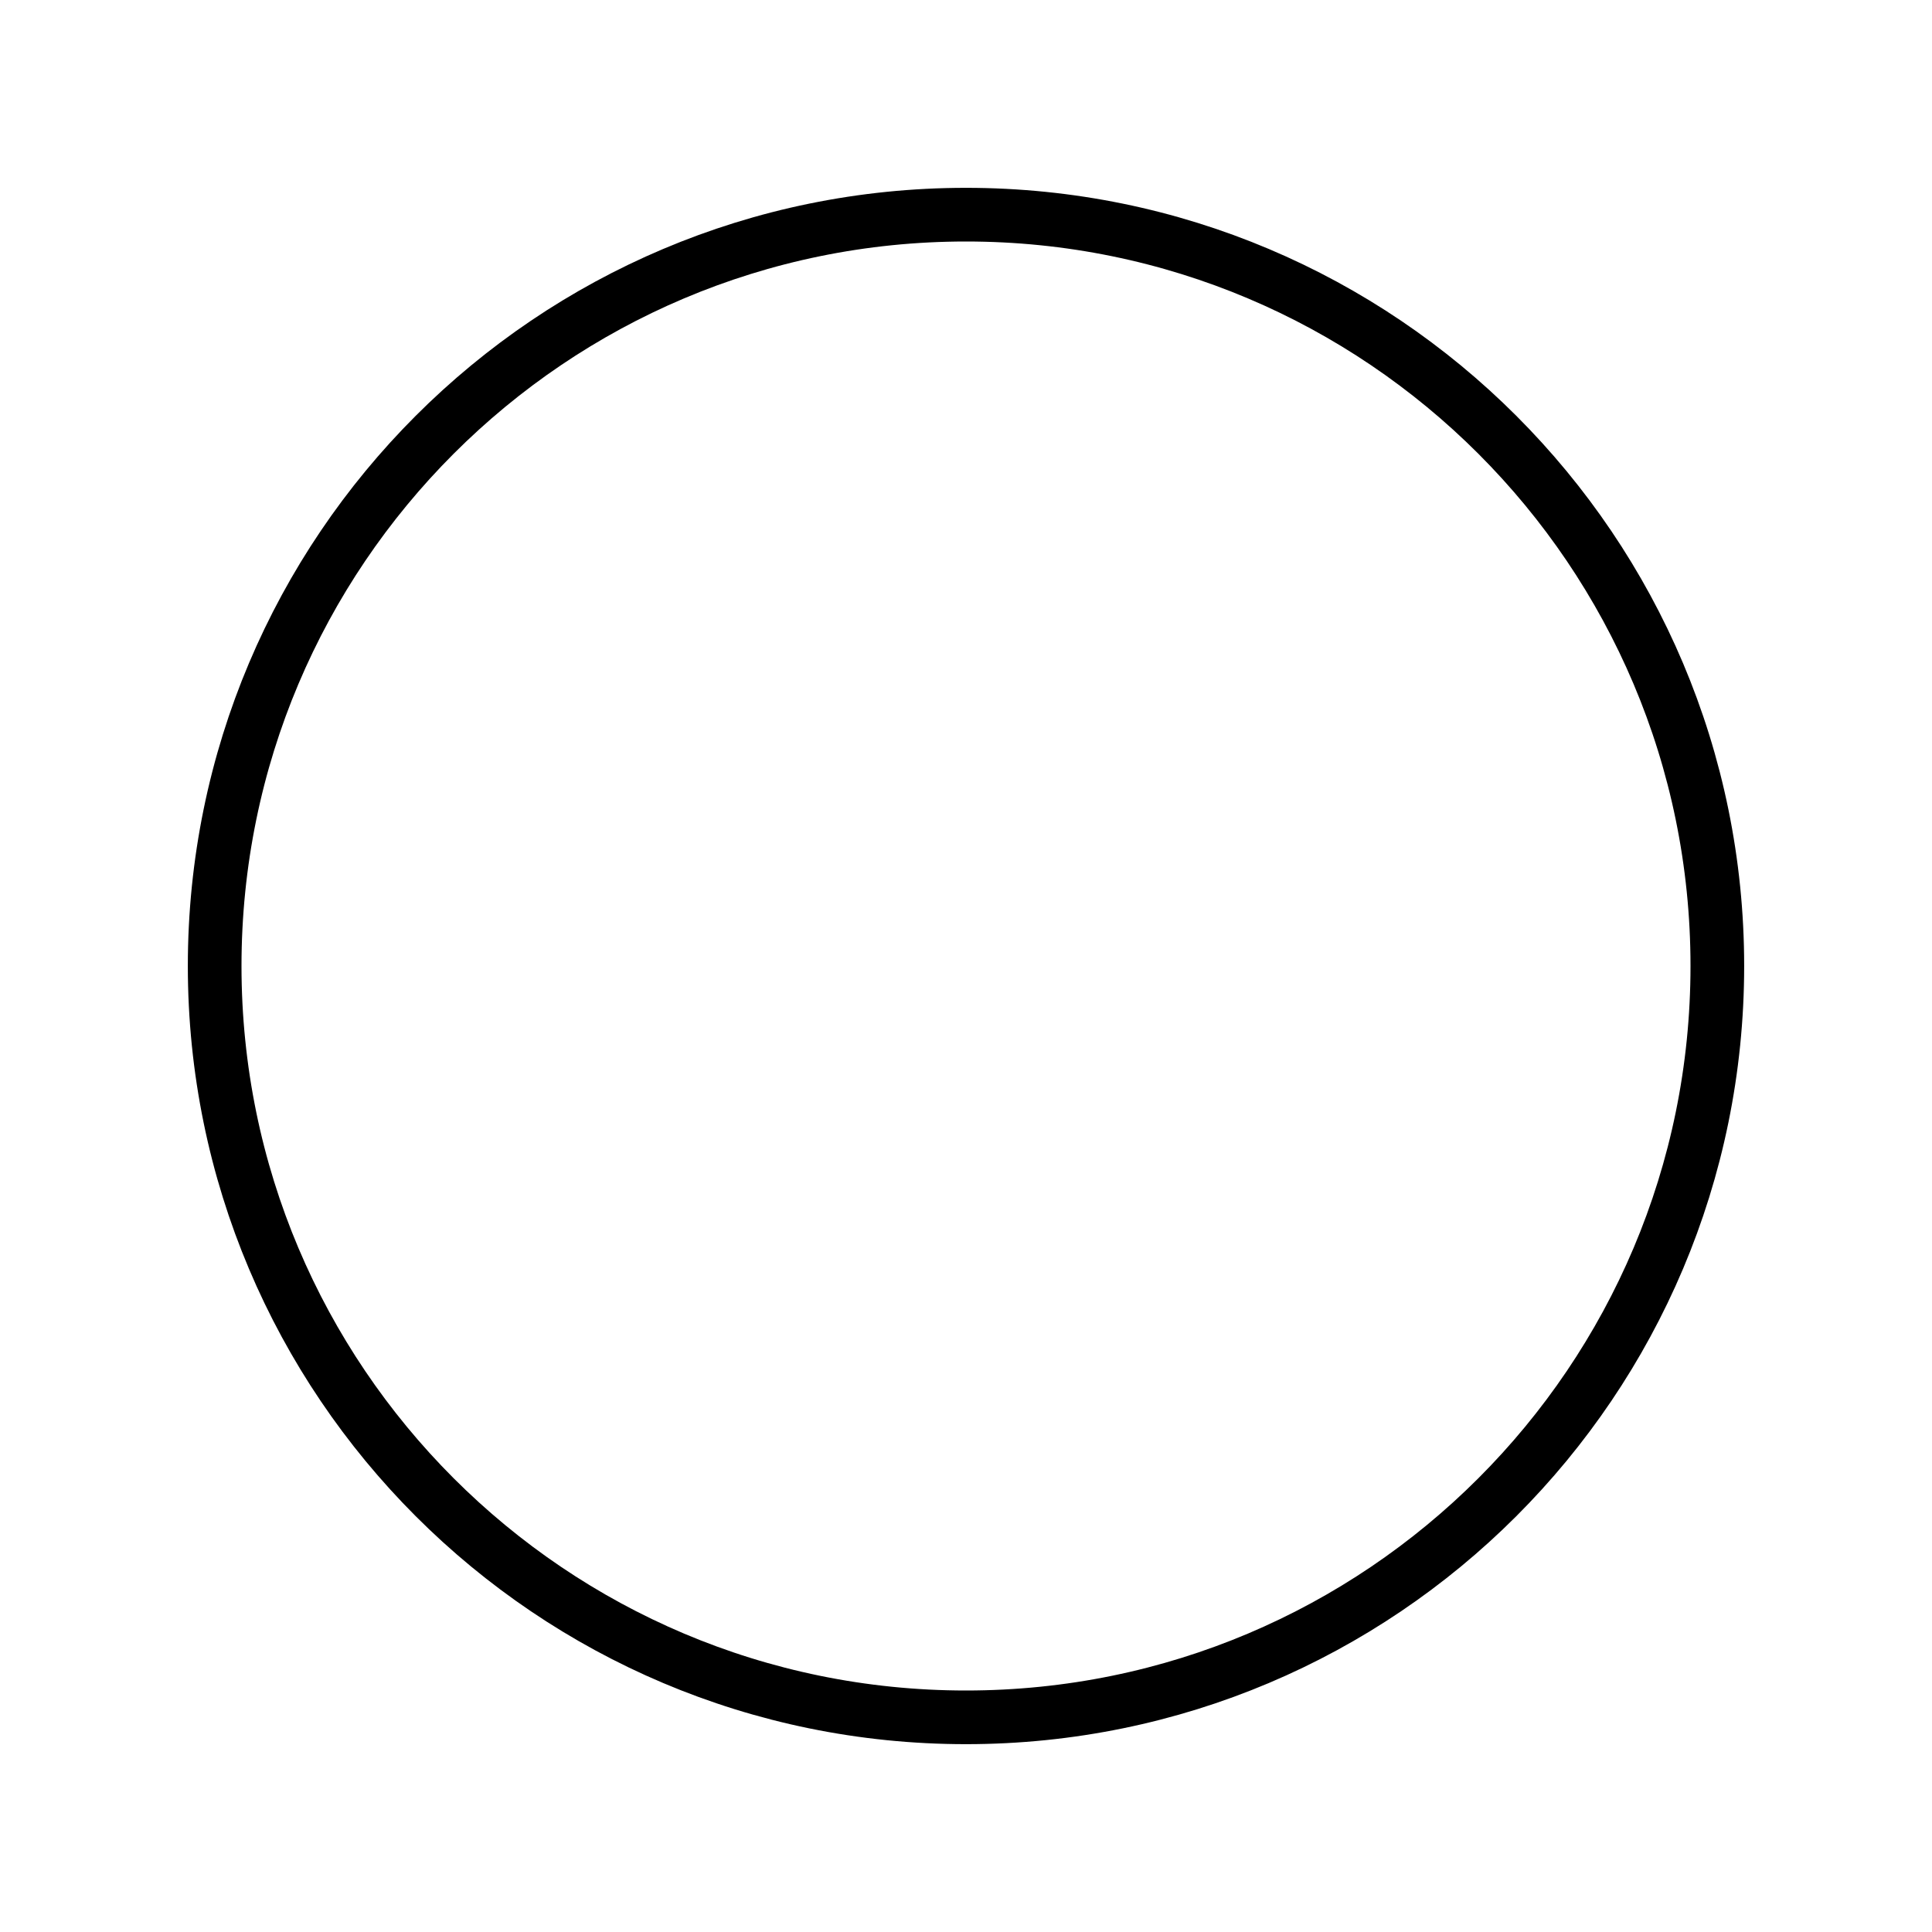
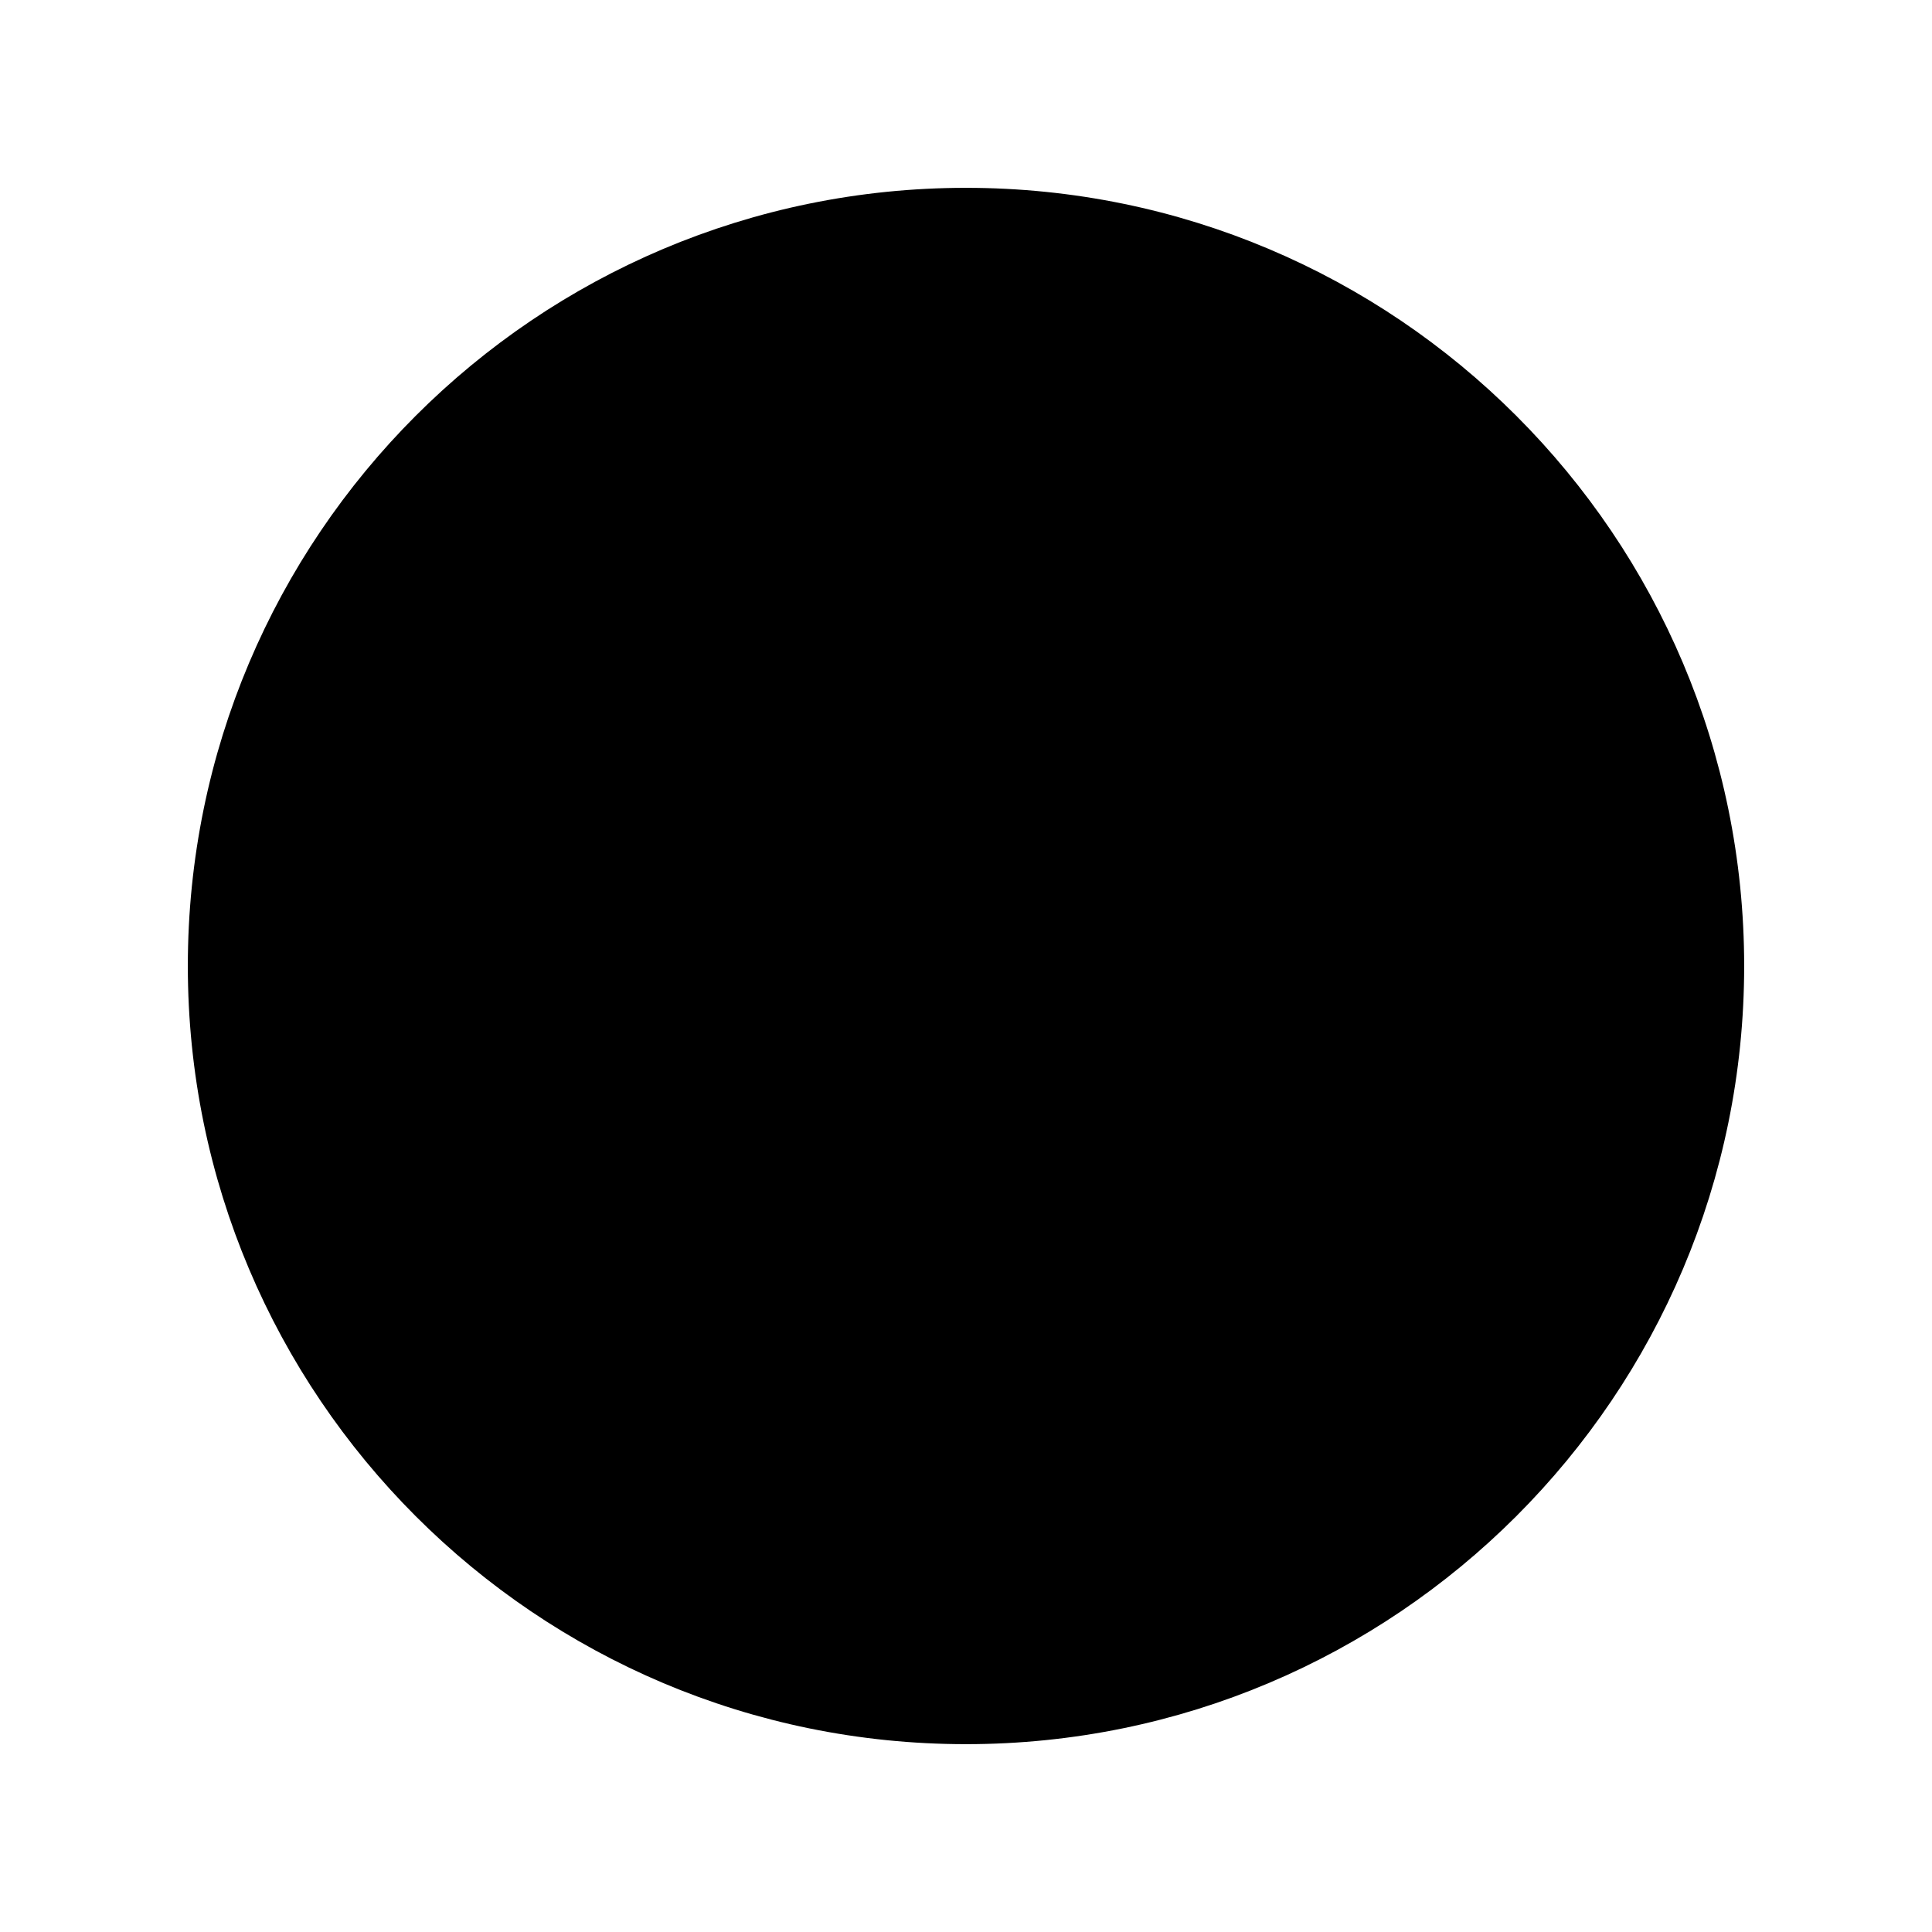
<svg xmlns="http://www.w3.org/2000/svg" id="emoji" viewBox="0 0 72 72">
+   <g id="line-supplement">
+     <path fill="#000" d="M36 64C51.464 64 64 51.464 64 36C64 20.536 51.464 8 36 8C20.536 8 8 20.536 8 36C8 51.464 20.536 64 36 64Z" />
+   </g>
  <g id="line">
-     <circle cx="36" cy="36" r="28" fill="none" stroke="#000" stroke-linejoin="round" stroke-width="2" />
+     <path fill="none" stroke="#000" stroke-linejoin="round" stroke-width="2" d="M36 64C51.464 64 64 51.464 64 36C64 20.536 51.464 8 36 8C20.536 8 8 20.536 8 36C8 51.464 20.536 64 36 64Z" />
  </g>
</svg>
